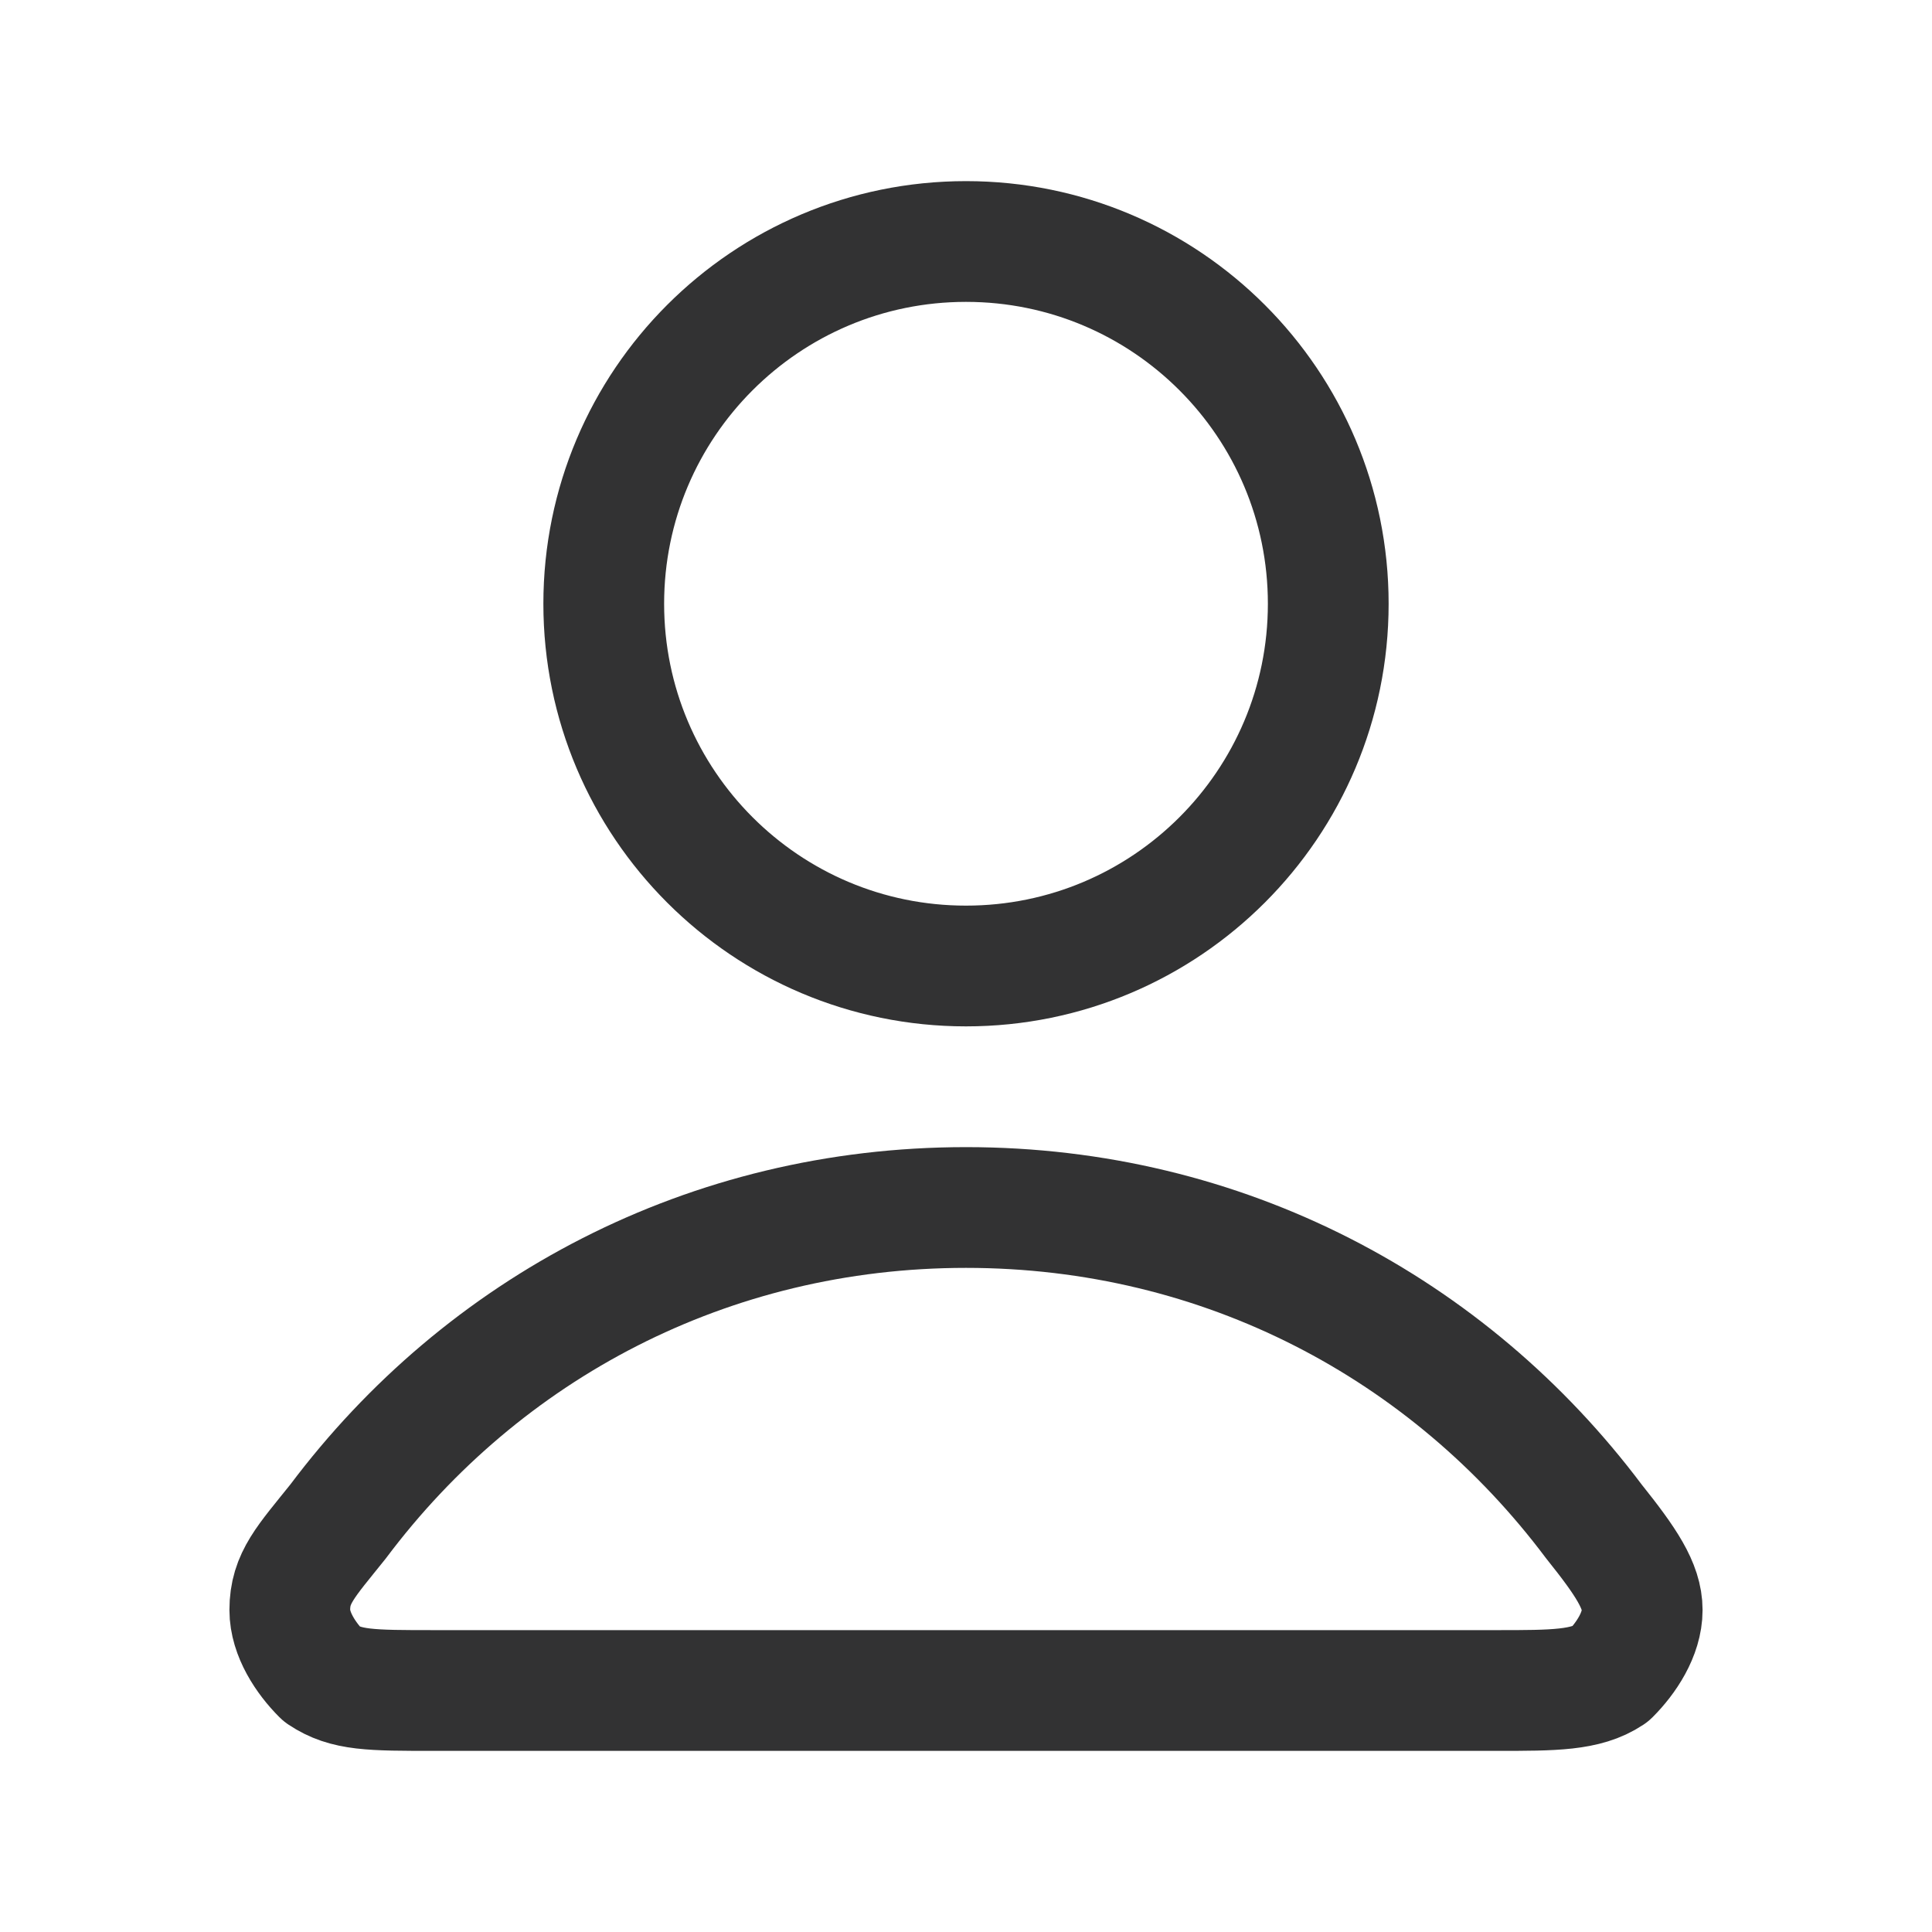
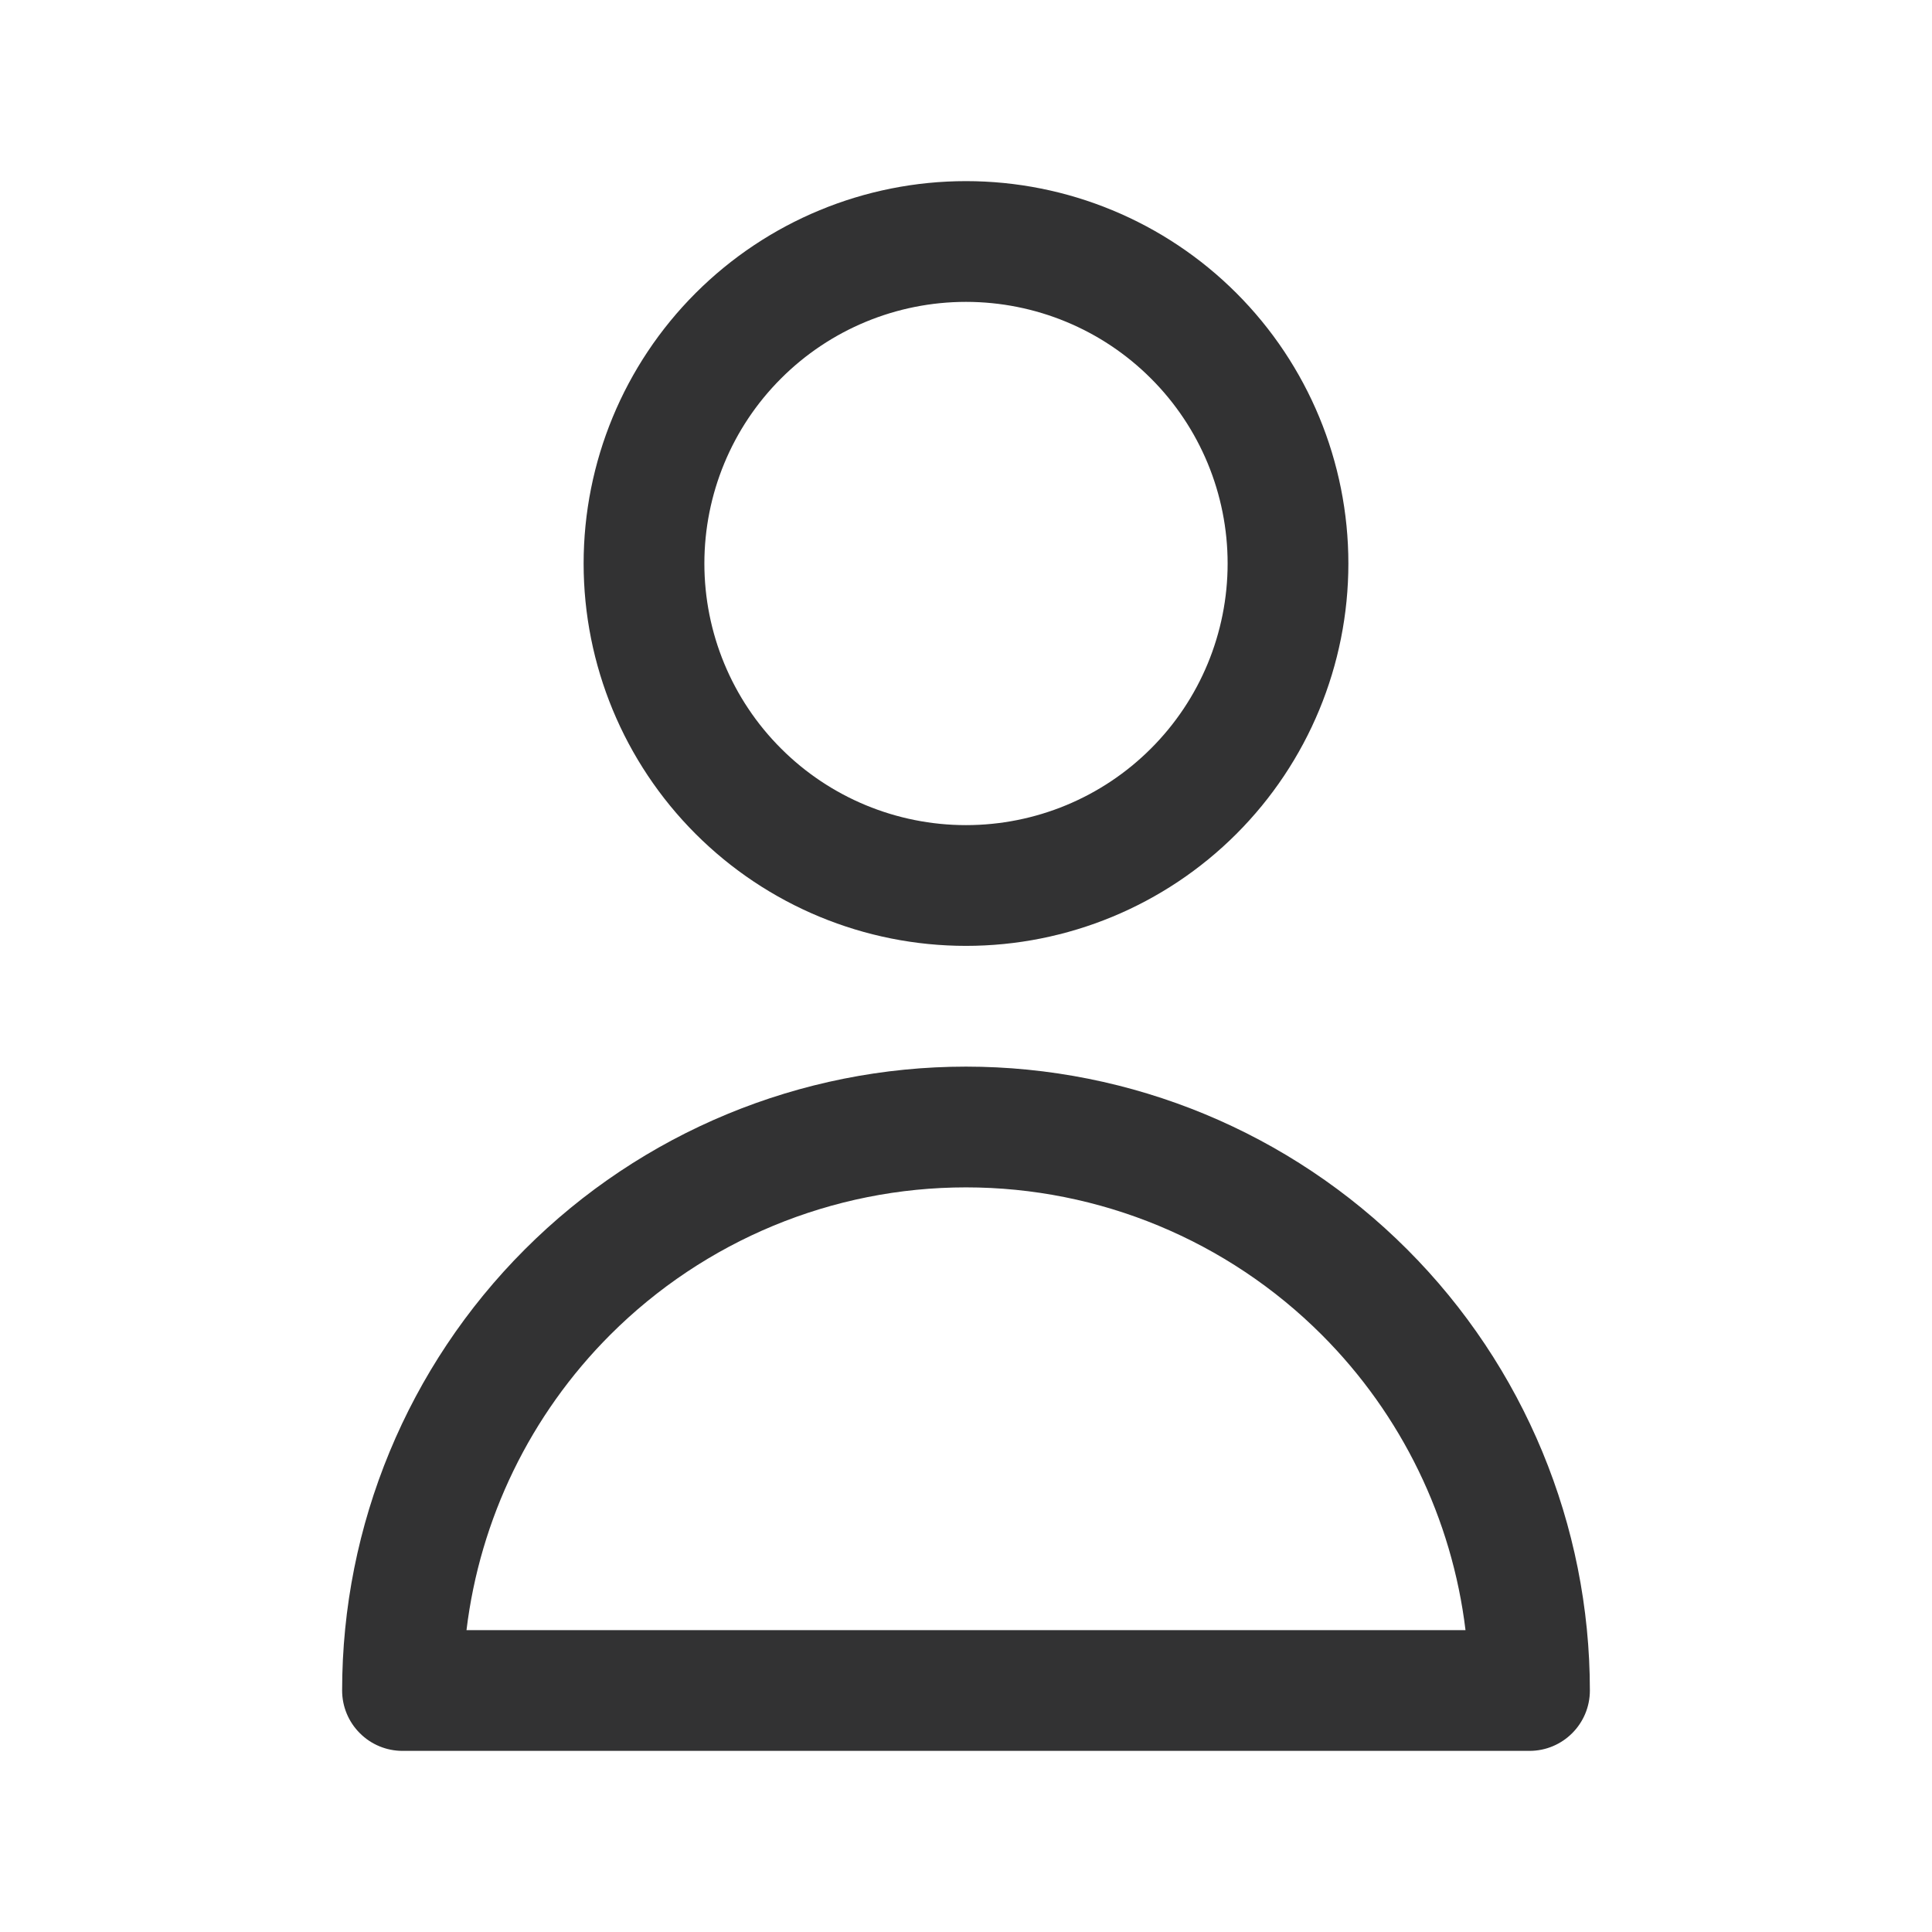
- <svg xmlns="http://www.w3.org/2000/svg" version="1.1" id="Слой_1" x="0px" y="0px" viewBox="0 0 24 24" style="enable-background:new 0 0 24 24;" xml:space="preserve">
-   <style type="text/css">
- 	.st0{fill:none;stroke:#323233;stroke-width:1.5;stroke-linecap:round;stroke-linejoin:round;}
- </style>
-   <path class="st0" d="M20.4,20c0,0.3-0.2,0.6-0.4,0.8C19.7,21,19.3,21,18.6,21H5.4c-0.8,0-1.1,0-1.4-0.2c-0.2-0.2-0.4-0.5-0.4-0.8  c0-0.4,0.2-0.6,0.6-1.1C6,16.5,8.8,15,12,15s6,1.5,7.8,3.9C20.2,19.4,20.4,19.7,20.4,20z" />
-   <circle class="st0" cx="12" cy="7.5" r="4.5" />
+ <svg xmlns="http://www.w3.org/2000/svg" width="24" height="24" viewBox="0 0 24 24" fill="none">
+   <path fill-rule="evenodd" clip-rule="evenodd" d="M12 3.75C11.138 3.75 10.311 4.092 9.702 4.702C9.092 5.311 8.75 6.138 8.75 7C8.75 7.862 9.092 8.689 9.702 9.298C10.311 9.908 11.138 10.25 12 10.25C12.862 10.25 13.689 9.908 14.298 9.298C14.908 8.689 15.25 7.862 15.25 7C15.25 6.138 14.908 5.311 14.298 4.702C13.689 4.092 12.862 3.75 12 3.75ZM8.641 3.641C9.532 2.75 10.74 2.25 12 2.25C13.26 2.25 14.468 2.75 15.359 3.641C16.25 4.532 16.75 5.74 16.75 7C16.75 8.26 16.25 9.468 15.359 10.359C14.468 11.25 13.26 11.75 12 11.75C10.74 11.75 9.532 11.25 8.641 10.359C7.75 9.468 7.25 8.26 7.25 7C7.25 5.74 7.75 4.532 8.641 3.641ZM6.52 15.52C7.973 14.066 9.945 13.25 12 13.25C14.055 13.25 16.027 14.066 17.48 15.52C18.933 16.973 19.75 18.945 19.75 21C19.75 21.414 19.414 21.75 19 21.75H5C4.801 21.75 4.61 21.671 4.47 21.53C4.329 21.39 4.25 21.199 4.25 21C4.25 18.945 5.067 16.973 6.52 15.52ZM12 14.75C10.342 14.75 8.753 15.409 7.581 16.581C6.587 17.575 5.962 18.869 5.795 20.25H18.205C18.038 18.869 17.413 17.575 16.419 16.581C15.247 15.409 13.658 14.75 12 14.75Z" fill="#323233" />
</svg>
